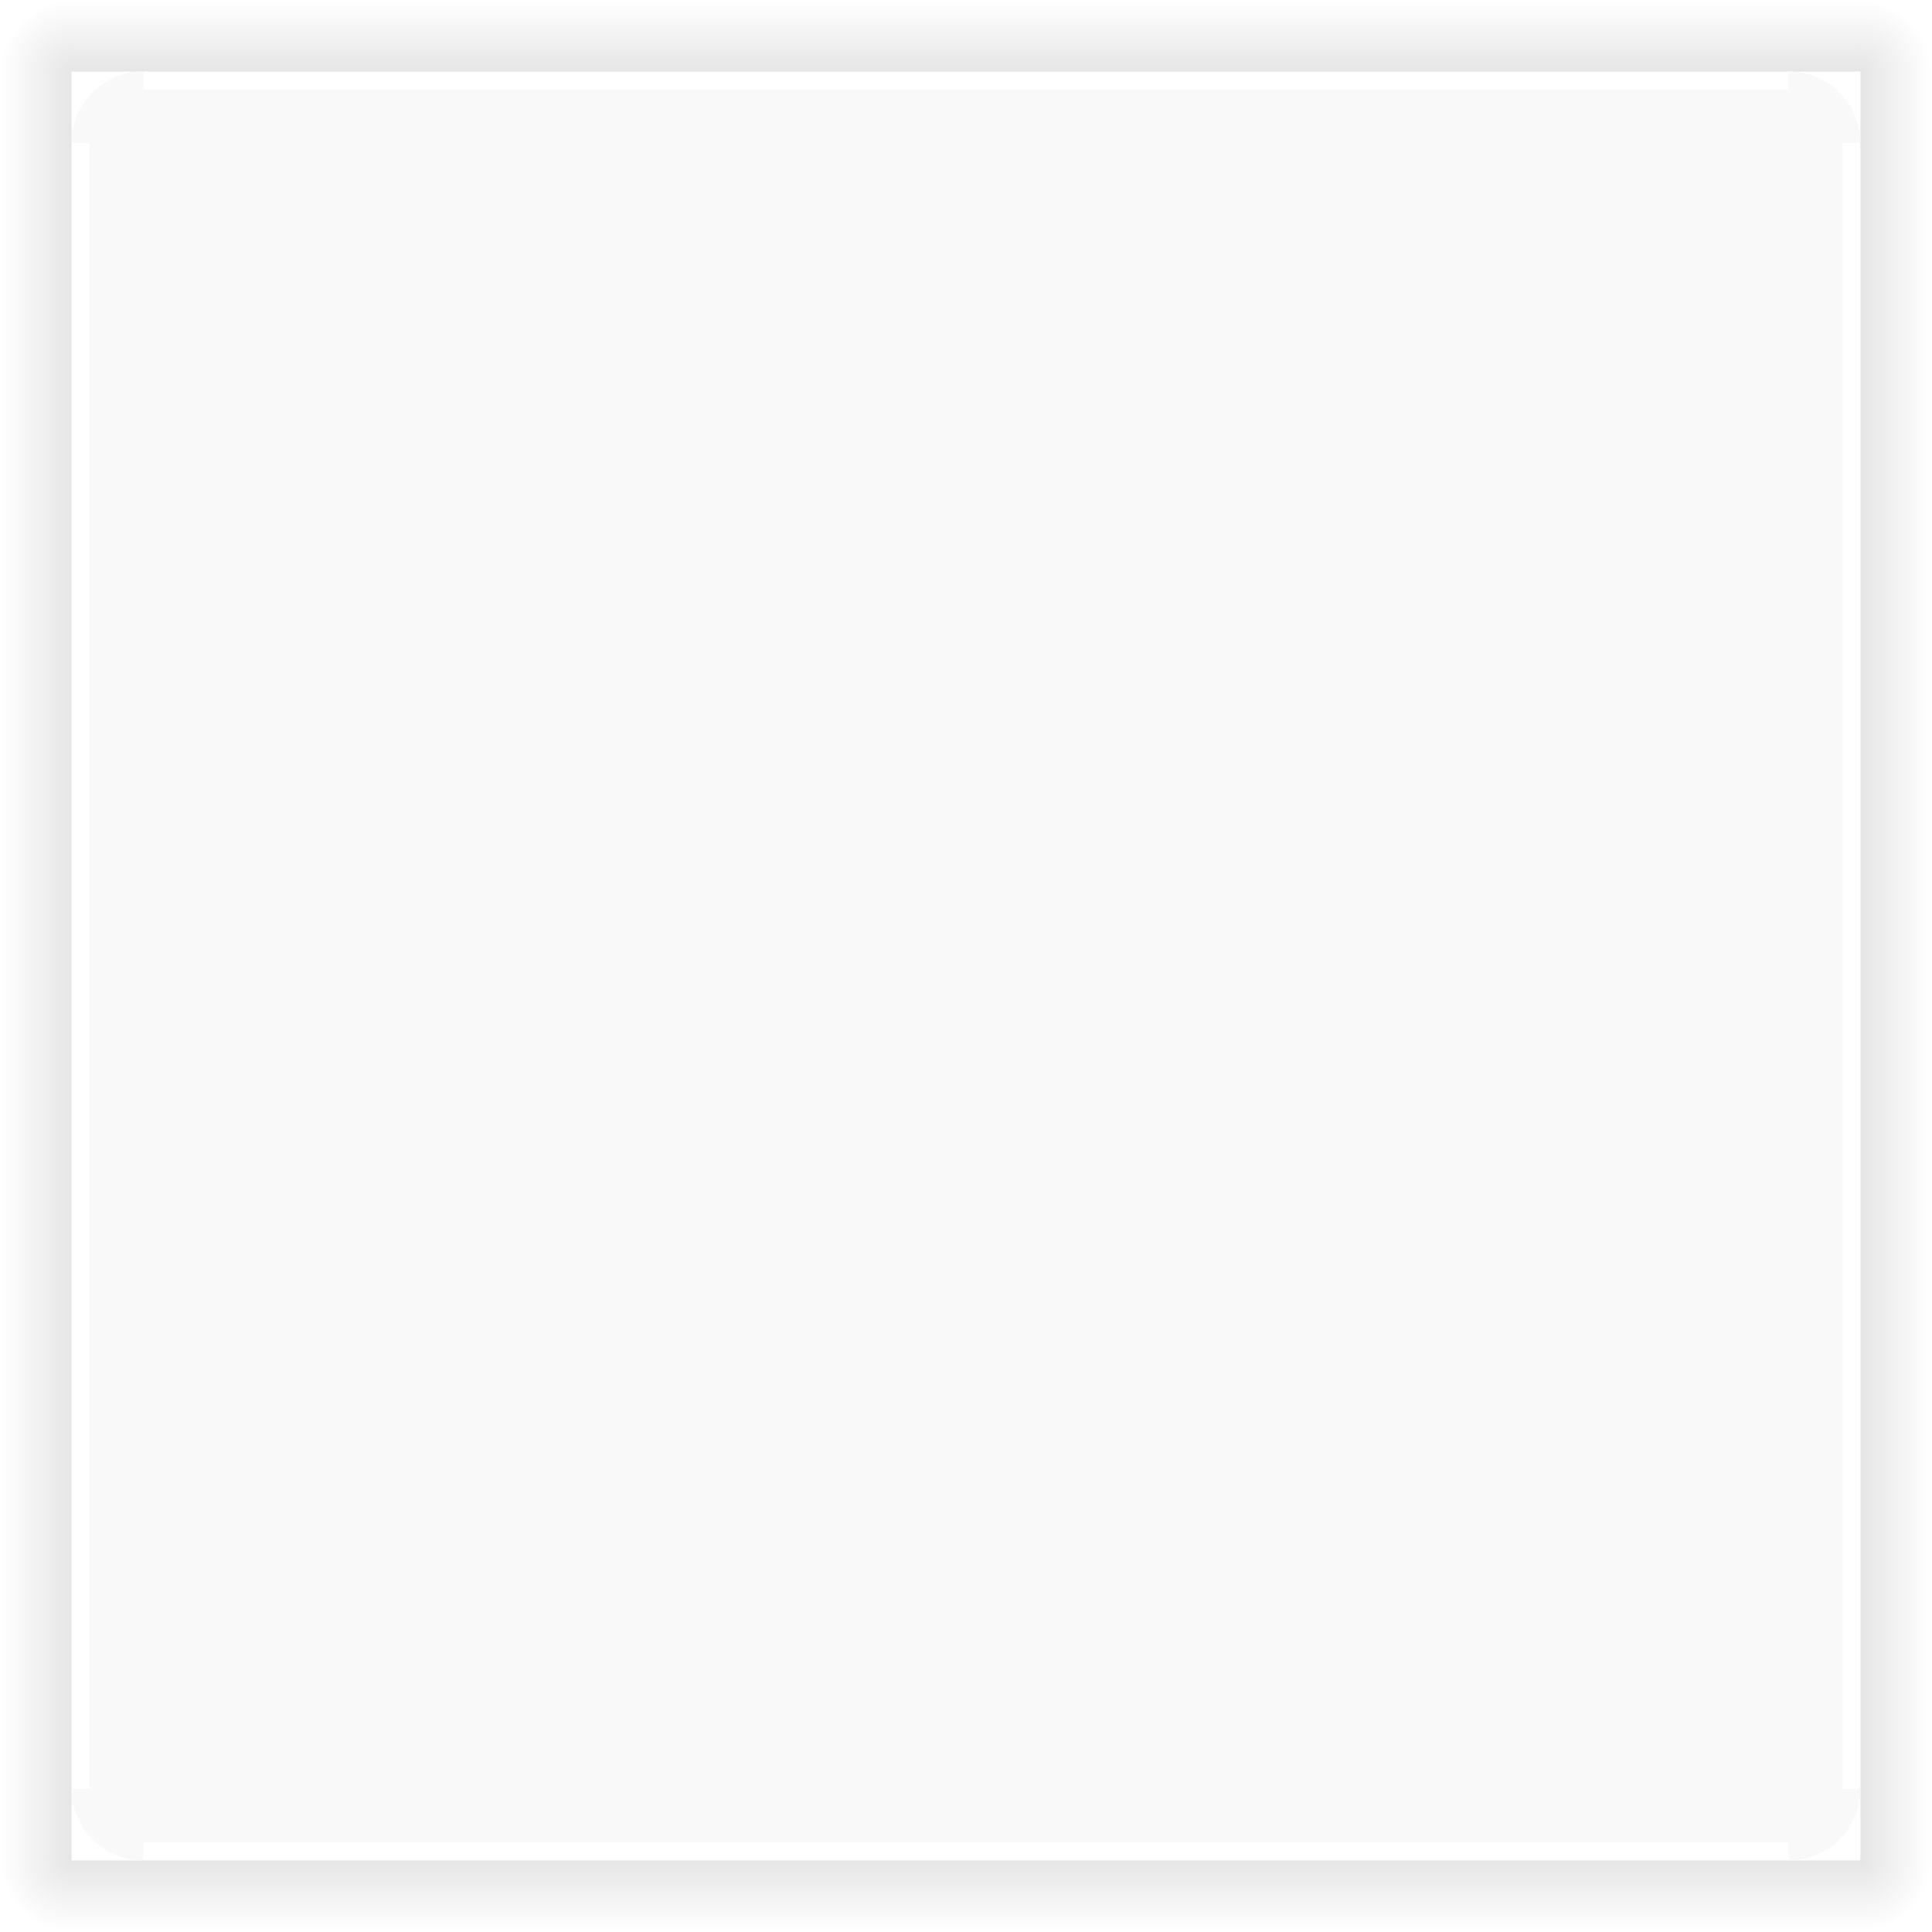
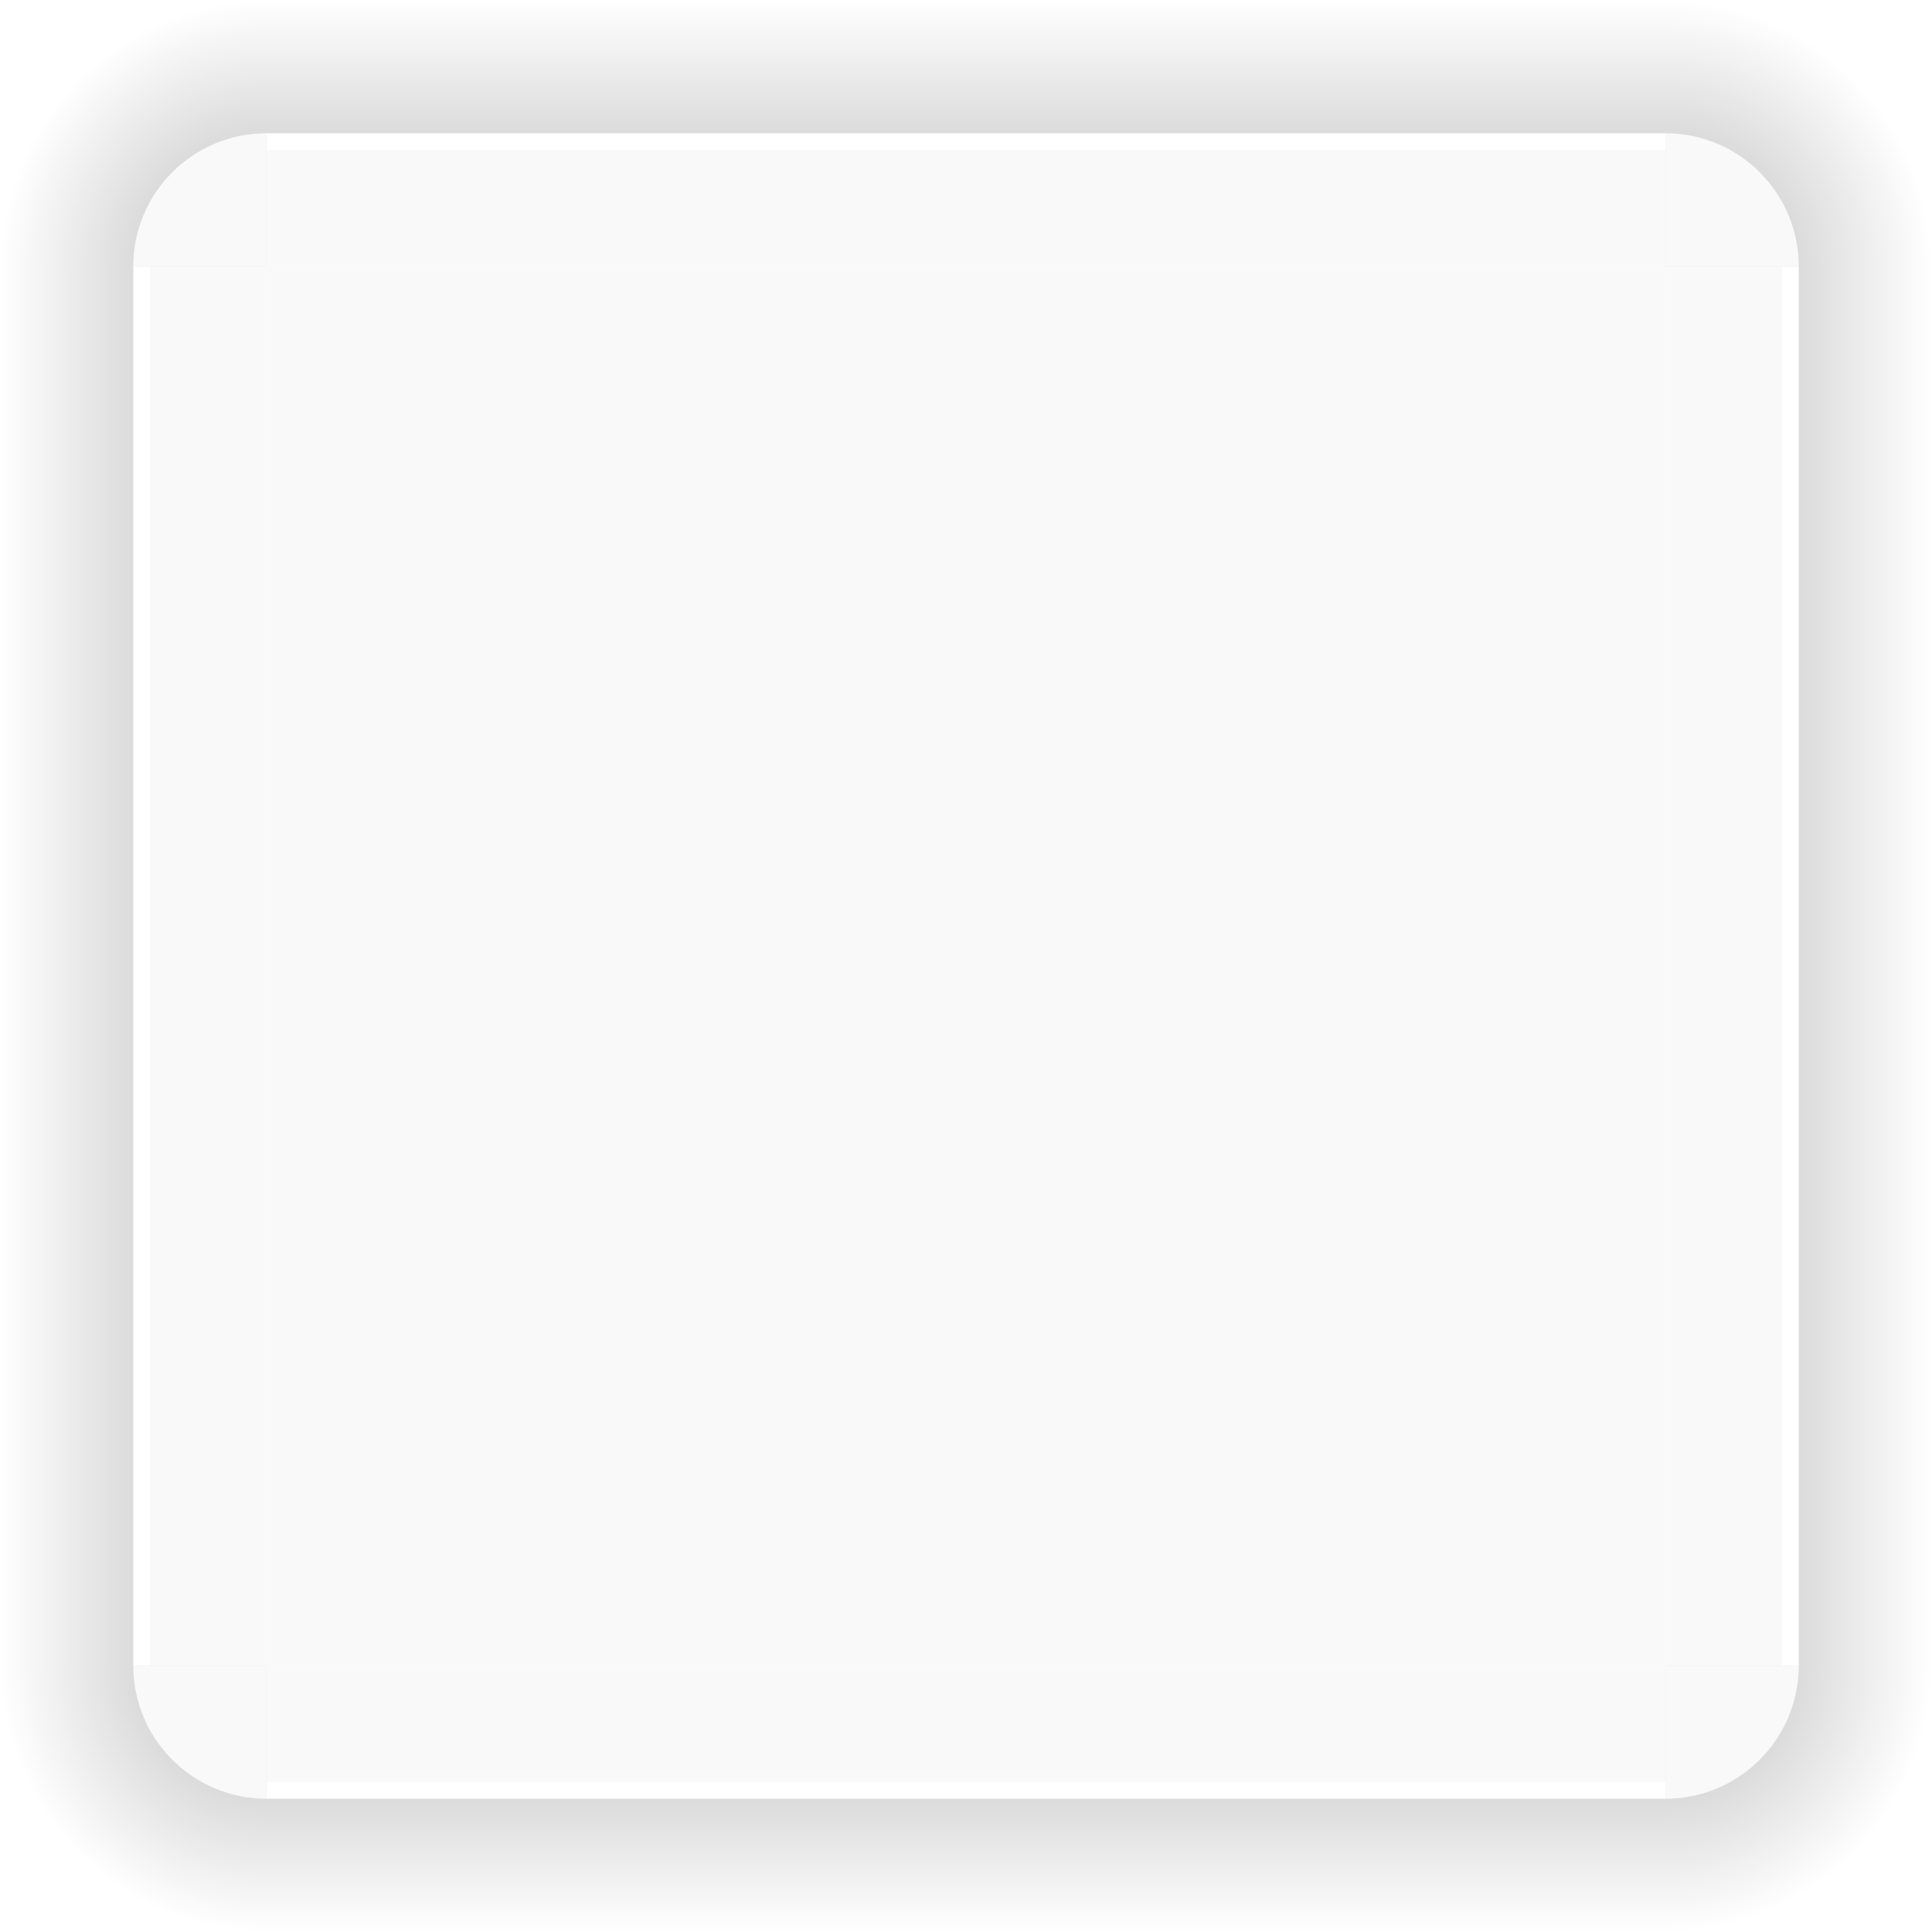
- <svg xmlns="http://www.w3.org/2000/svg" viewBox="0 0 108 108">
+ <svg xmlns="http://www.w3.org/2000/svg" viewBox="0 0 116 116">
  <defs>
    <linearGradient id="shadowGradientTop" x1="0" y1="0" x2="0" y2="1">
      <stop offset="0" stop-color="#000000" stop-opacity="0" />
-       <stop offset="1" stop-color="#000000" stop-opacity="0.10" />
+       <stop offset="1" stop-color="#000000" stop-opacity="0.14" />
    </linearGradient>
    <linearGradient id="shadowGradientBottom" x1="0" y1="0" x2="0" y2="1">
-       <stop offset="0" stop-color="#000000" stop-opacity="0.10" />
+       <stop offset="0" stop-color="#000000" stop-opacity="0.14" />
      <stop offset="1" stop-color="#000000" stop-opacity="0" />
    </linearGradient>
    <linearGradient id="shadowGradientLeft" x1="0" y1="0" x2="1" y2="0">
      <stop offset="0" stop-color="#000000" stop-opacity="0" />
-       <stop offset="1" stop-color="#000000" stop-opacity="0.10" />
+       <stop offset="1" stop-color="#000000" stop-opacity="0.14" />
    </linearGradient>
    <linearGradient id="shadowGradientRight" x1="0" y1="0" x2="1" y2="0">
-       <stop offset="0" stop-color="#000000" stop-opacity="0.10" />
+       <stop offset="0" stop-color="#000000" stop-opacity="0.14" />
      <stop offset="1" stop-color="#000000" stop-opacity="0" />
    </linearGradient>
    <radialGradient id="shadowGradientTL" cx="1" cy="1" r="1">
-       <stop offset="0" stop-color="#000000" stop-opacity="0.10" />
+       <stop offset="0" stop-color="#000000" stop-opacity="0.14" />
+       <stop offset="0.5" stop-color="#000000" stop-opacity="0.14" />
      <stop offset="1" stop-color="#000000" stop-opacity="0" />
    </radialGradient>
    <radialGradient id="shadowGradientTR" cx="0" cy="1" r="1">
-       <stop offset="0" stop-color="#000000" stop-opacity="0.10" />
+       <stop offset="0" stop-color="#000000" stop-opacity="0.14" />
+       <stop offset="0.5" stop-color="#000000" stop-opacity="0.14" />
      <stop offset="1" stop-color="#000000" stop-opacity="0" />
    </radialGradient>
    <radialGradient id="shadowGradientBL" cx="1" cy="0" r="1">
-       <stop offset="0" stop-color="#000000" stop-opacity="0.10" />
+       <stop offset="0" stop-color="#000000" stop-opacity="0.14" />
+       <stop offset="0.5" stop-color="#000000" stop-opacity="0.14" />
      <stop offset="1" stop-color="#000000" stop-opacity="0" />
    </radialGradient>
    <radialGradient id="shadowGradientBR" cx="0" cy="0" r="1">
-       <stop offset="0" stop-color="#000000" stop-opacity="0.10" />
+       <stop offset="0" stop-color="#000000" stop-opacity="0.14" />
+       <stop offset="0.5" stop-color="#000000" stop-opacity="0.14" />
      <stop offset="1" stop-color="#000000" stop-opacity="0" />
    </radialGradient>
  </defs>
-   <rect id="shadow-hint-left-margin" x="0" y="0" width="4" height="4" opacity="0" />
-   <rect id="shadow-hint-top-margin" x="0" y="0" width="4" height="4" opacity="0" />
-   <rect id="shadow-hint-right-margin" x="104" y="0" width="4" height="4" opacity="0" />
-   <rect id="shadow-hint-bottom-margin" x="0" y="104" width="4" height="4" opacity="0" />
-   <rect id="hint-left-margin" x="4" y="4" width="8" height="8" opacity="0" />
-   <rect id="hint-top-margin" x="4" y="4" width="8" height="8" opacity="0" />
-   <rect id="hint-right-margin" x="96" y="4" width="8" height="8" opacity="0" />
-   <rect id="hint-bottom-margin" x="4" y="96" width="8" height="8" opacity="0" />
-   <rect id="shadow-top" x="4" y="0" width="100" height="4" fill="url(#shadowGradientTop)" />
-   <rect id="shadow-bottom" x="4" y="104" width="100" height="4" fill="url(#shadowGradientBottom)" />
-   <rect id="shadow-left" x="0" y="4" width="4" height="100" fill="url(#shadowGradientLeft)" />
-   <rect id="shadow-right" x="104" y="4" width="4" height="100" fill="url(#shadowGradientRight)" />
-   <rect id="shadow-topleft" x="0" y="0" width="4" height="4" fill="url(#shadowGradientTL)" />
-   <rect id="shadow-topright" x="104" y="0" width="4" height="4" fill="url(#shadowGradientTR)" />
-   <rect id="shadow-bottomleft" x="0" y="104" width="4" height="4" fill="url(#shadowGradientBL)" />
-   <rect id="shadow-bottomright" x="104" y="104" width="4" height="4" fill="url(#shadowGradientBR)" />
-   <path id="topleft" d="M 8,8 L 8,4 A 4,4 0 0 0 4,8 Z" fill="#F9F9F9" />
-   <path id="topright" d="M 100,8 L 100,4 A 4,4 0 0 1 104,8 Z" fill="#F9F9F9" />
-   <path id="bottomleft" d="M 8,100 L 4,100 A 4,4 0 0 0 8,104 Z" fill="#F9F9F9" />
-   <path id="bottomright" d="M 100,100 L 104,100 A 4,4 0 0 1 100,104 Z" fill="#F9F9F9" />
-   <path id="topleft-stroke" d="M 8,4 A 4,4 0 0 0 4,8 L 5,8 A 3,3 0 0 1 8,5 Z" fill="#14000000" />
-   <path id="topright-stroke" d="M 100,4 A 4,4 0 0 1 104,8 L 103,8 A 3,3 0 0 0 100,5 Z" fill="#14000000" />
-   <path id="bottomleft-stroke" d="M 4,100 A 4,4 0 0 0 8,104 L 8,103 A 3,3 0 0 1 5,100 Z" fill="#14000000" />
-   <path id="bottomright-stroke" d="M 104,100 A 4,4 0 0 1 100,104 L 100,103 A 3,3 0 0 0 103,100 Z" fill="#14000000" />
-   <rect id="top" x="8" y="5" width="92" height="3" fill="#F9F9F9" />
-   <rect id="bottom" x="8" y="100" width="92" height="3" fill="#F9F9F9" />
-   <rect id="left" x="5" y="8" width="3" height="92" fill="#F9F9F9" />
-   <rect id="right" x="100" y="8" width="3" height="92" fill="#F9F9F9" />
-   <rect id="top-stroke" x="8" y="4" width="92" height="1" fill="#14000000" />
-   <rect id="bottom-stroke" x="8" y="103" width="92" height="1" fill="#14000000" />
-   <rect id="left-stroke" x="4" y="8" width="1" height="92" fill="#14000000" />
-   <rect id="right-stroke" x="103" y="8" width="1" height="92" fill="#14000000" />
-   <rect id="center" x="8" y="8" width="92" height="92" fill="#F9F9F9" />
+   <rect id="shadow-hint-left-margin" x="0" y="0" width="8" height="8" opacity="0" />
+   <rect id="shadow-hint-top-margin" x="0" y="0" width="8" height="8" opacity="0" />
+   <rect id="shadow-hint-right-margin" x="108" y="0" width="8" height="8" opacity="0" />
+   <rect id="shadow-hint-bottom-margin" x="0" y="108" width="8" height="8" opacity="0" />
+   <rect id="hint-left-margin" x="8" y="8" width="8" height="8" opacity="0" />
+   <rect id="hint-top-margin" x="8" y="8" width="8" height="8" opacity="0" />
+   <rect id="hint-right-margin" x="100" y="8" width="8" height="8" opacity="0" />
+   <rect id="hint-bottom-margin" x="8" y="100" width="8" height="8" opacity="0" />
+   <rect id="shadow-top" x="16" y="0" width="84" height="8" fill="url(#shadowGradientTop)" />
+   <rect id="shadow-bottom" x="16" y="108" width="84" height="8" fill="url(#shadowGradientBottom)" />
+   <rect id="shadow-left" x="0" y="16" width="8" height="84" fill="url(#shadowGradientLeft)" />
+   <rect id="shadow-right" x="108" y="16" width="8" height="84" fill="url(#shadowGradientRight)" />
+   <rect id="shadow-topleft" x="0" y="0" width="16" height="16" fill="url(#shadowGradientTL)" />
+   <rect id="shadow-topright" x="100" y="0" width="16" height="16" fill="url(#shadowGradientTR)" />
+   <rect id="shadow-bottomleft" x="0" y="100" width="16" height="16" fill="url(#shadowGradientBL)" />
+   <rect id="shadow-bottomright" x="100" y="100" width="16" height="16" fill="url(#shadowGradientBR)" />
+   <path id="topleft" d="M 16,16 L 16,8 A 8,8 0 0 0 8,16 Z" fill="#F9F9F9" />
+   <path id="topright" d="M 100,16 L 100,8 A 8,8 0 0 1 108,16 Z" fill="#F9F9F9" />
+   <path id="bottomleft" d="M 16,100 L 8,100 A 8,8 0 0 0 16,108 Z" fill="#F9F9F9" />
+   <path id="bottomright" d="M 100,100 L 108,100 A 8,8 0 0 1 100,108 Z" fill="#F9F9F9" />
+   <path id="topleft-stroke" d="M 16,8 A 8,8 0 0 0 8,16 L 9,16 A 7,7 0 0 1 16,9 Z" fill="#14000000" />
+   <path id="topright-stroke" d="M 100,8 A 8,8 0 0 1 108,16 L 107,16 A 7,7 0 0 0 100,9 Z" fill="#14000000" />
+   <path id="bottomleft-stroke" d="M 8,100 A 8,8 0 0 0 16,108 L 16,107 A 7,7 0 0 1 9,100 Z" fill="#14000000" />
+   <path id="bottomright-stroke" d="M 108,100 A 8,8 0 0 1 100,108 L 100,107 A 7,7 0 0 0 107,100 Z" fill="#14000000" />
+   <rect id="top" x="16" y="9" width="84" height="7" fill="#F9F9F9" />
+   <rect id="bottom" x="16" y="100" width="84" height="7" fill="#F9F9F9" />
+   <rect id="left" x="9" y="16" width="7" height="84" fill="#F9F9F9" />
+   <rect id="right" x="100" y="16" width="7" height="84" fill="#F9F9F9" />
+   <rect id="top-stroke" x="16" y="8" width="84" height="1" fill="#14000000" />
+   <rect id="bottom-stroke" x="16" y="107" width="84" height="1" fill="#14000000" />
+   <rect id="left-stroke" x="8" y="16" width="1" height="84" fill="#14000000" />
+   <rect id="right-stroke" x="107" y="16" width="1" height="84" fill="#14000000" />
+   <rect id="center" x="16" y="16" width="84" height="84" fill="#F9F9F9" />
</svg>
